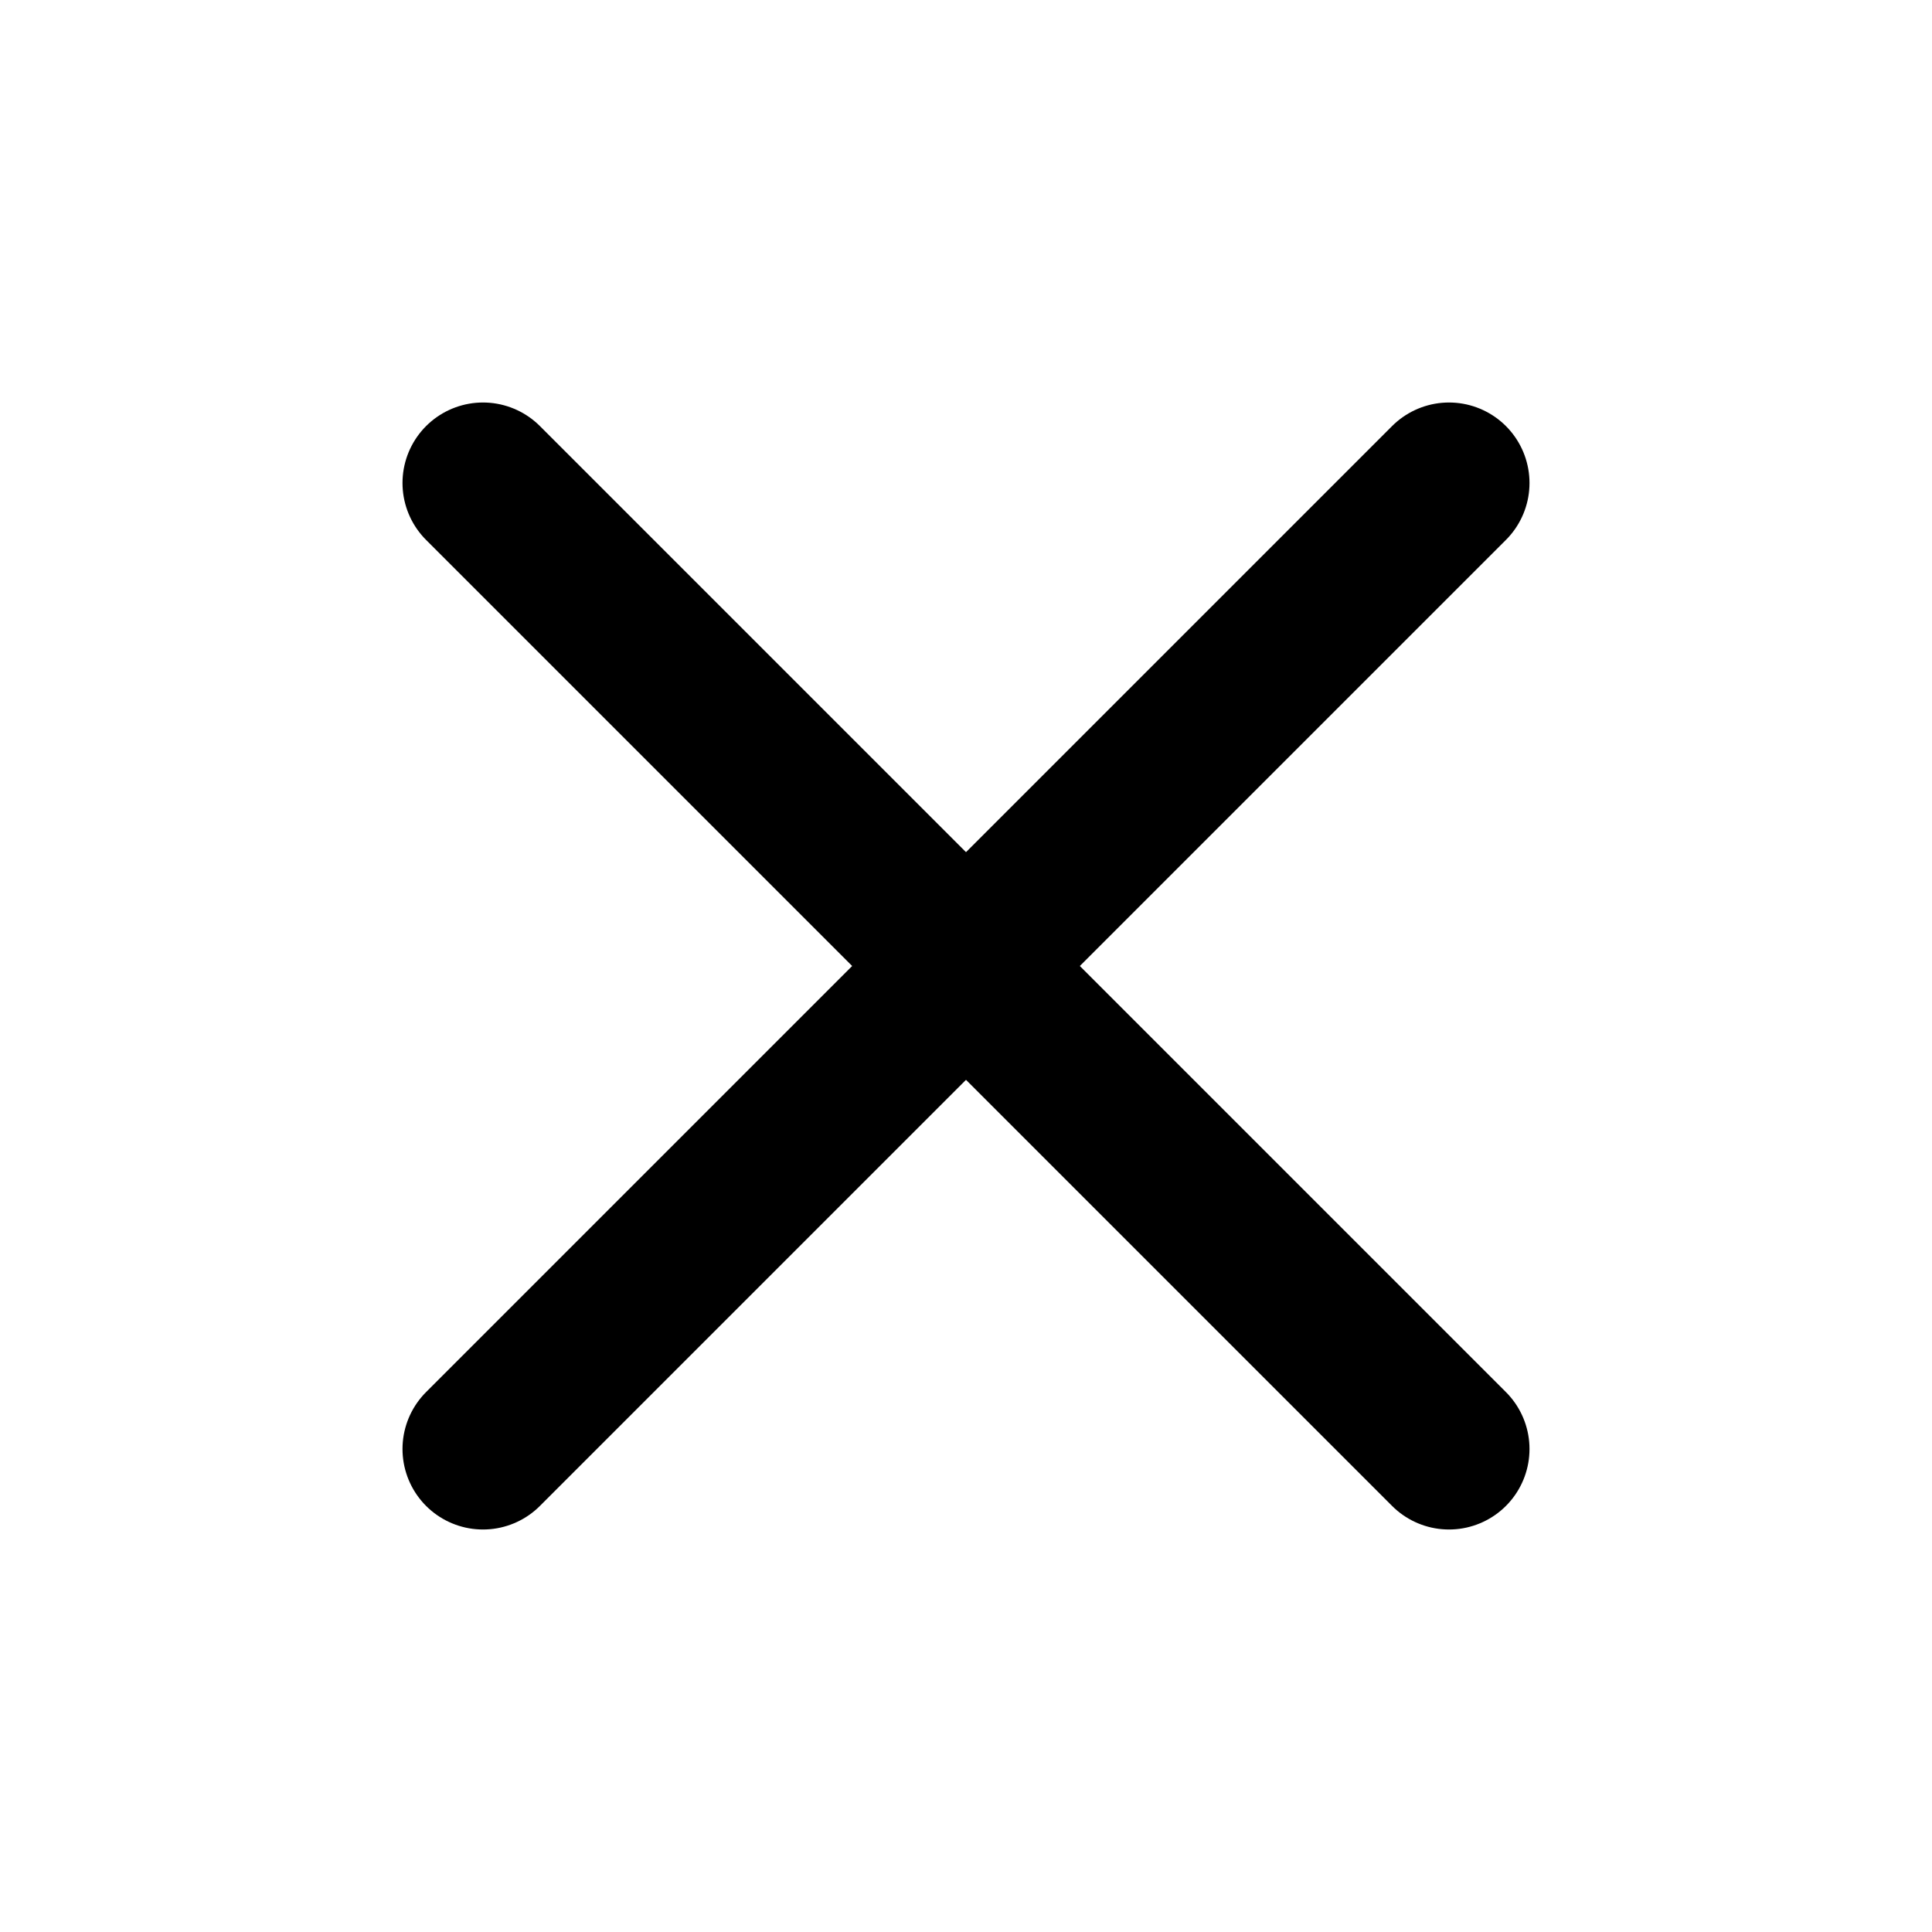
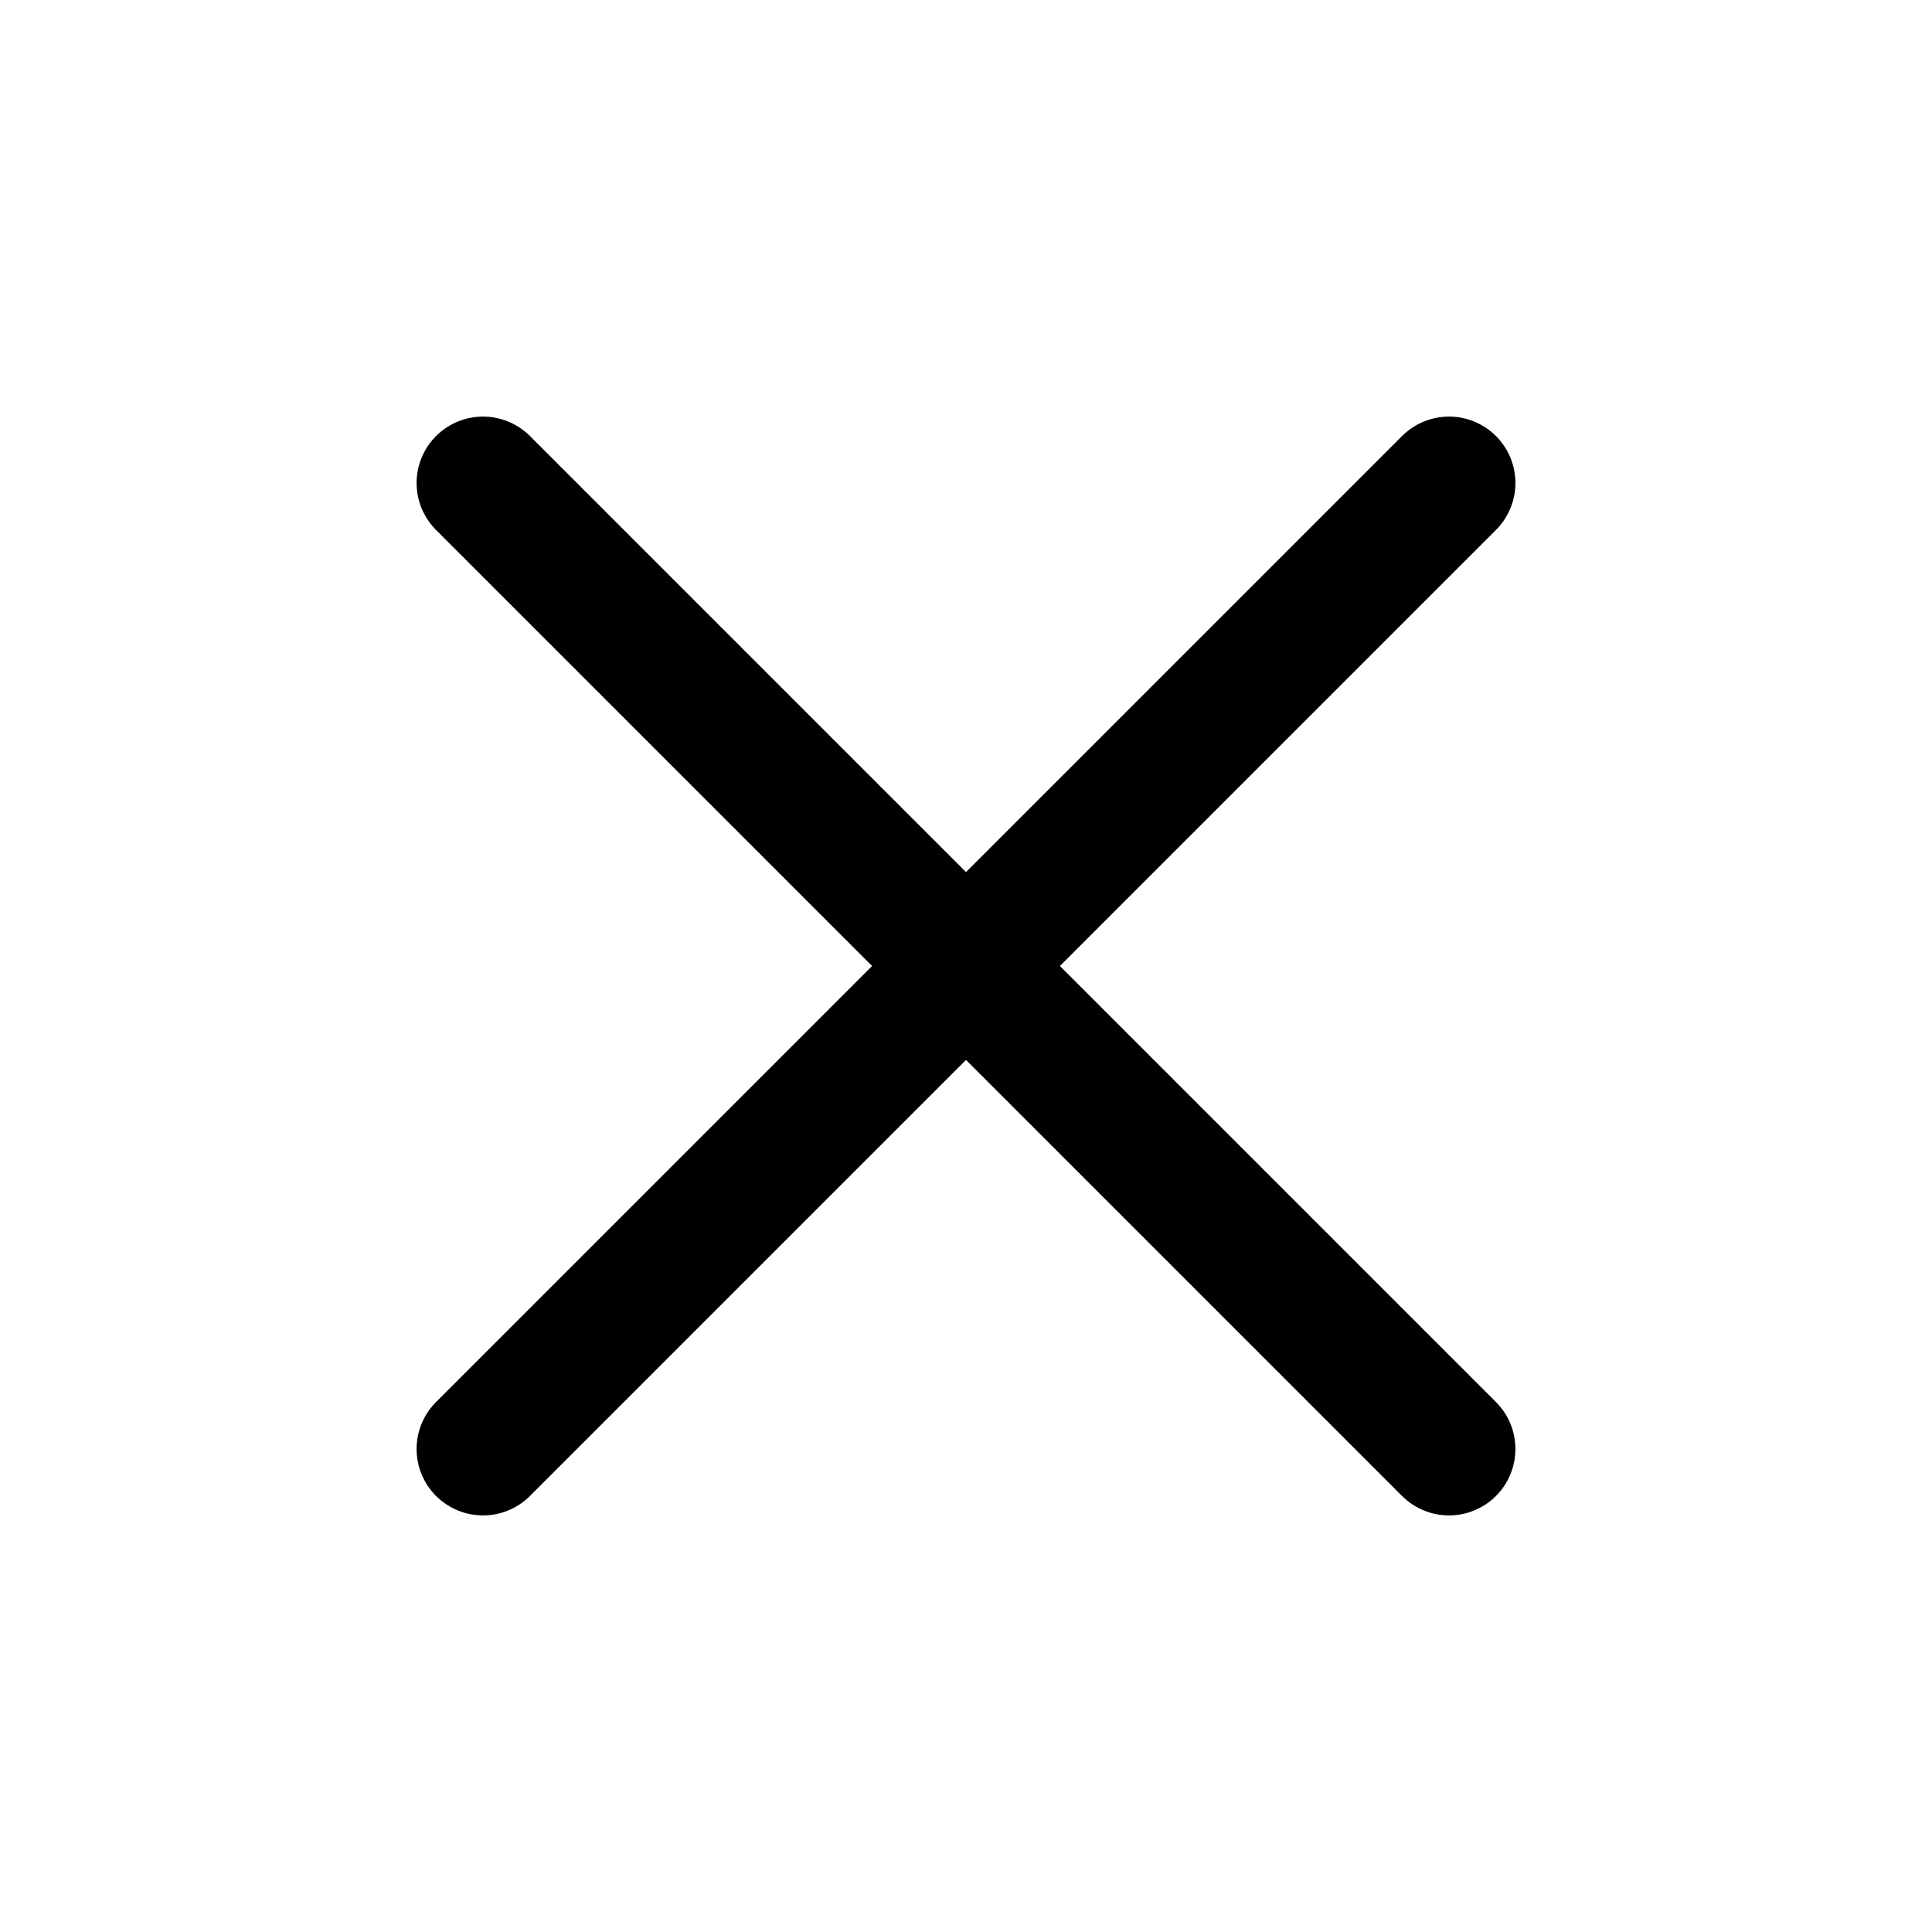
- <svg xmlns="http://www.w3.org/2000/svg" width="24" height="24" viewBox="0 0 24 24" fill="none" stroke="currentColor" stroke-width="2" stroke-linecap="round" stroke-linejoin="round">
+ <svg xmlns="http://www.w3.org/2000/svg" width="24" height="24" viewBox="0 0 24 24" fill="none" stroke="currentColor" stroke-width="1.65" stroke-linecap="round" stroke-linejoin="round">
  <path d="M18 6 6 18" />
  <path d="m6 6 12 12" />
</svg>
